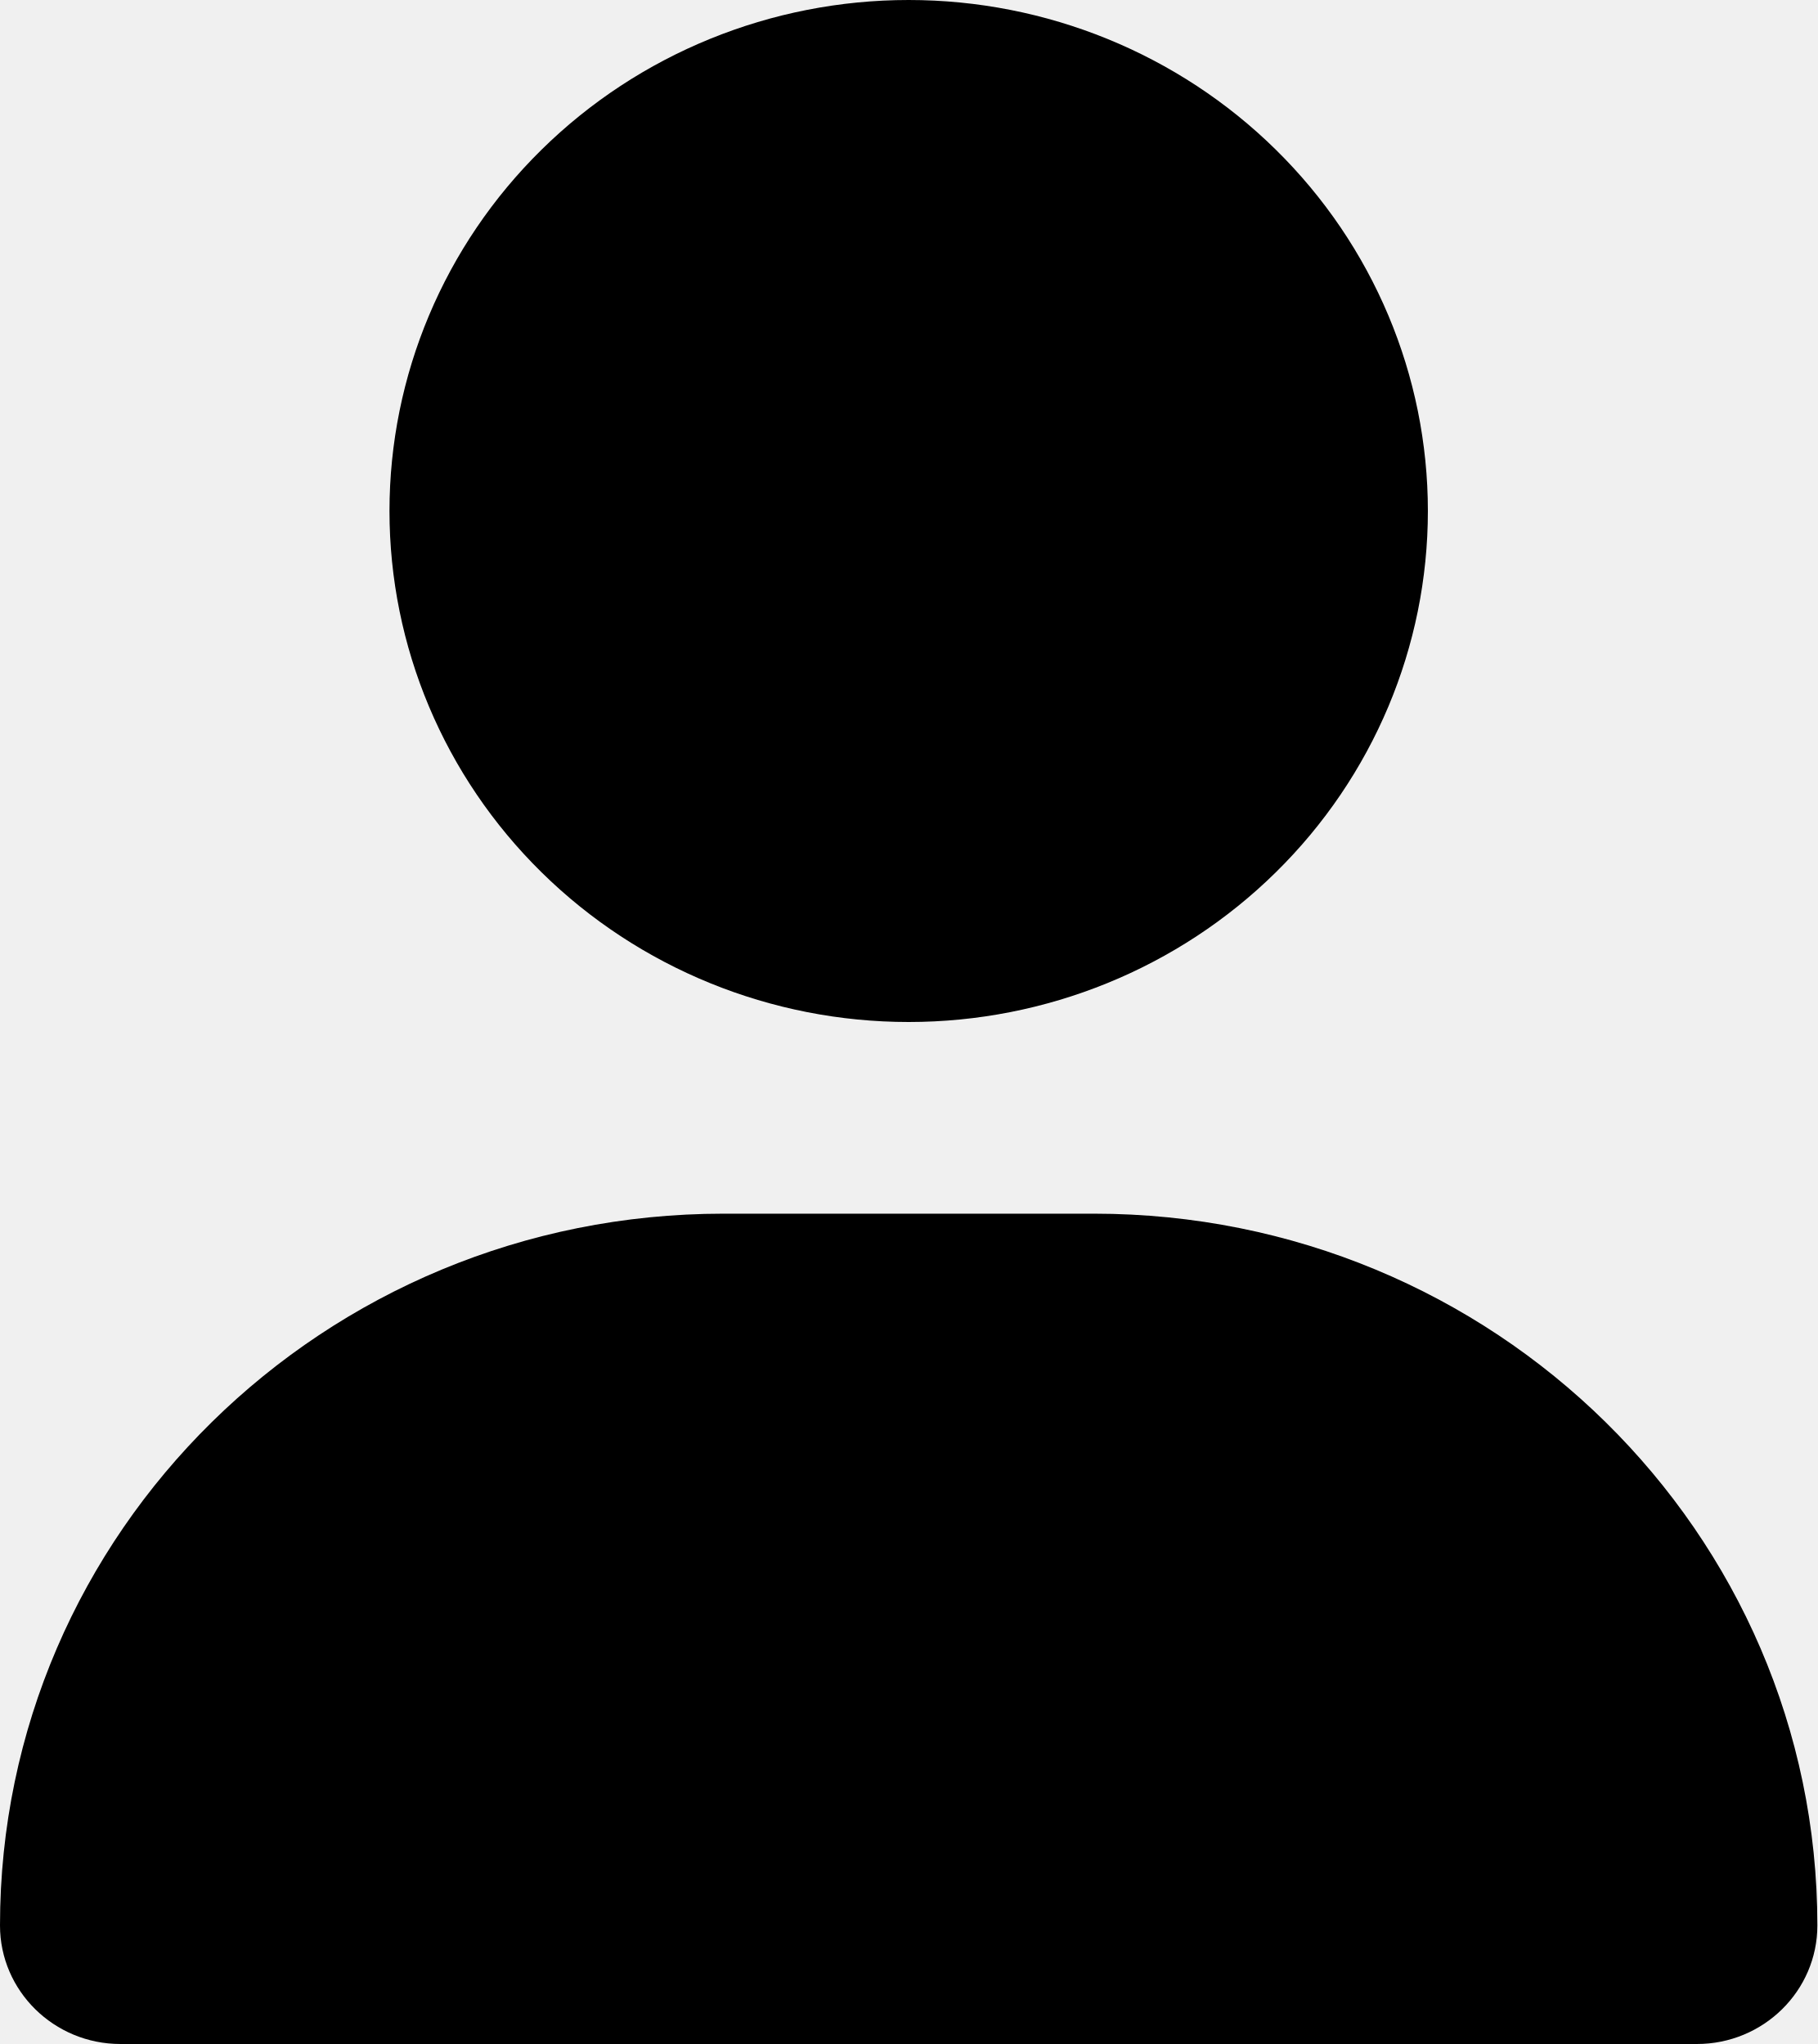
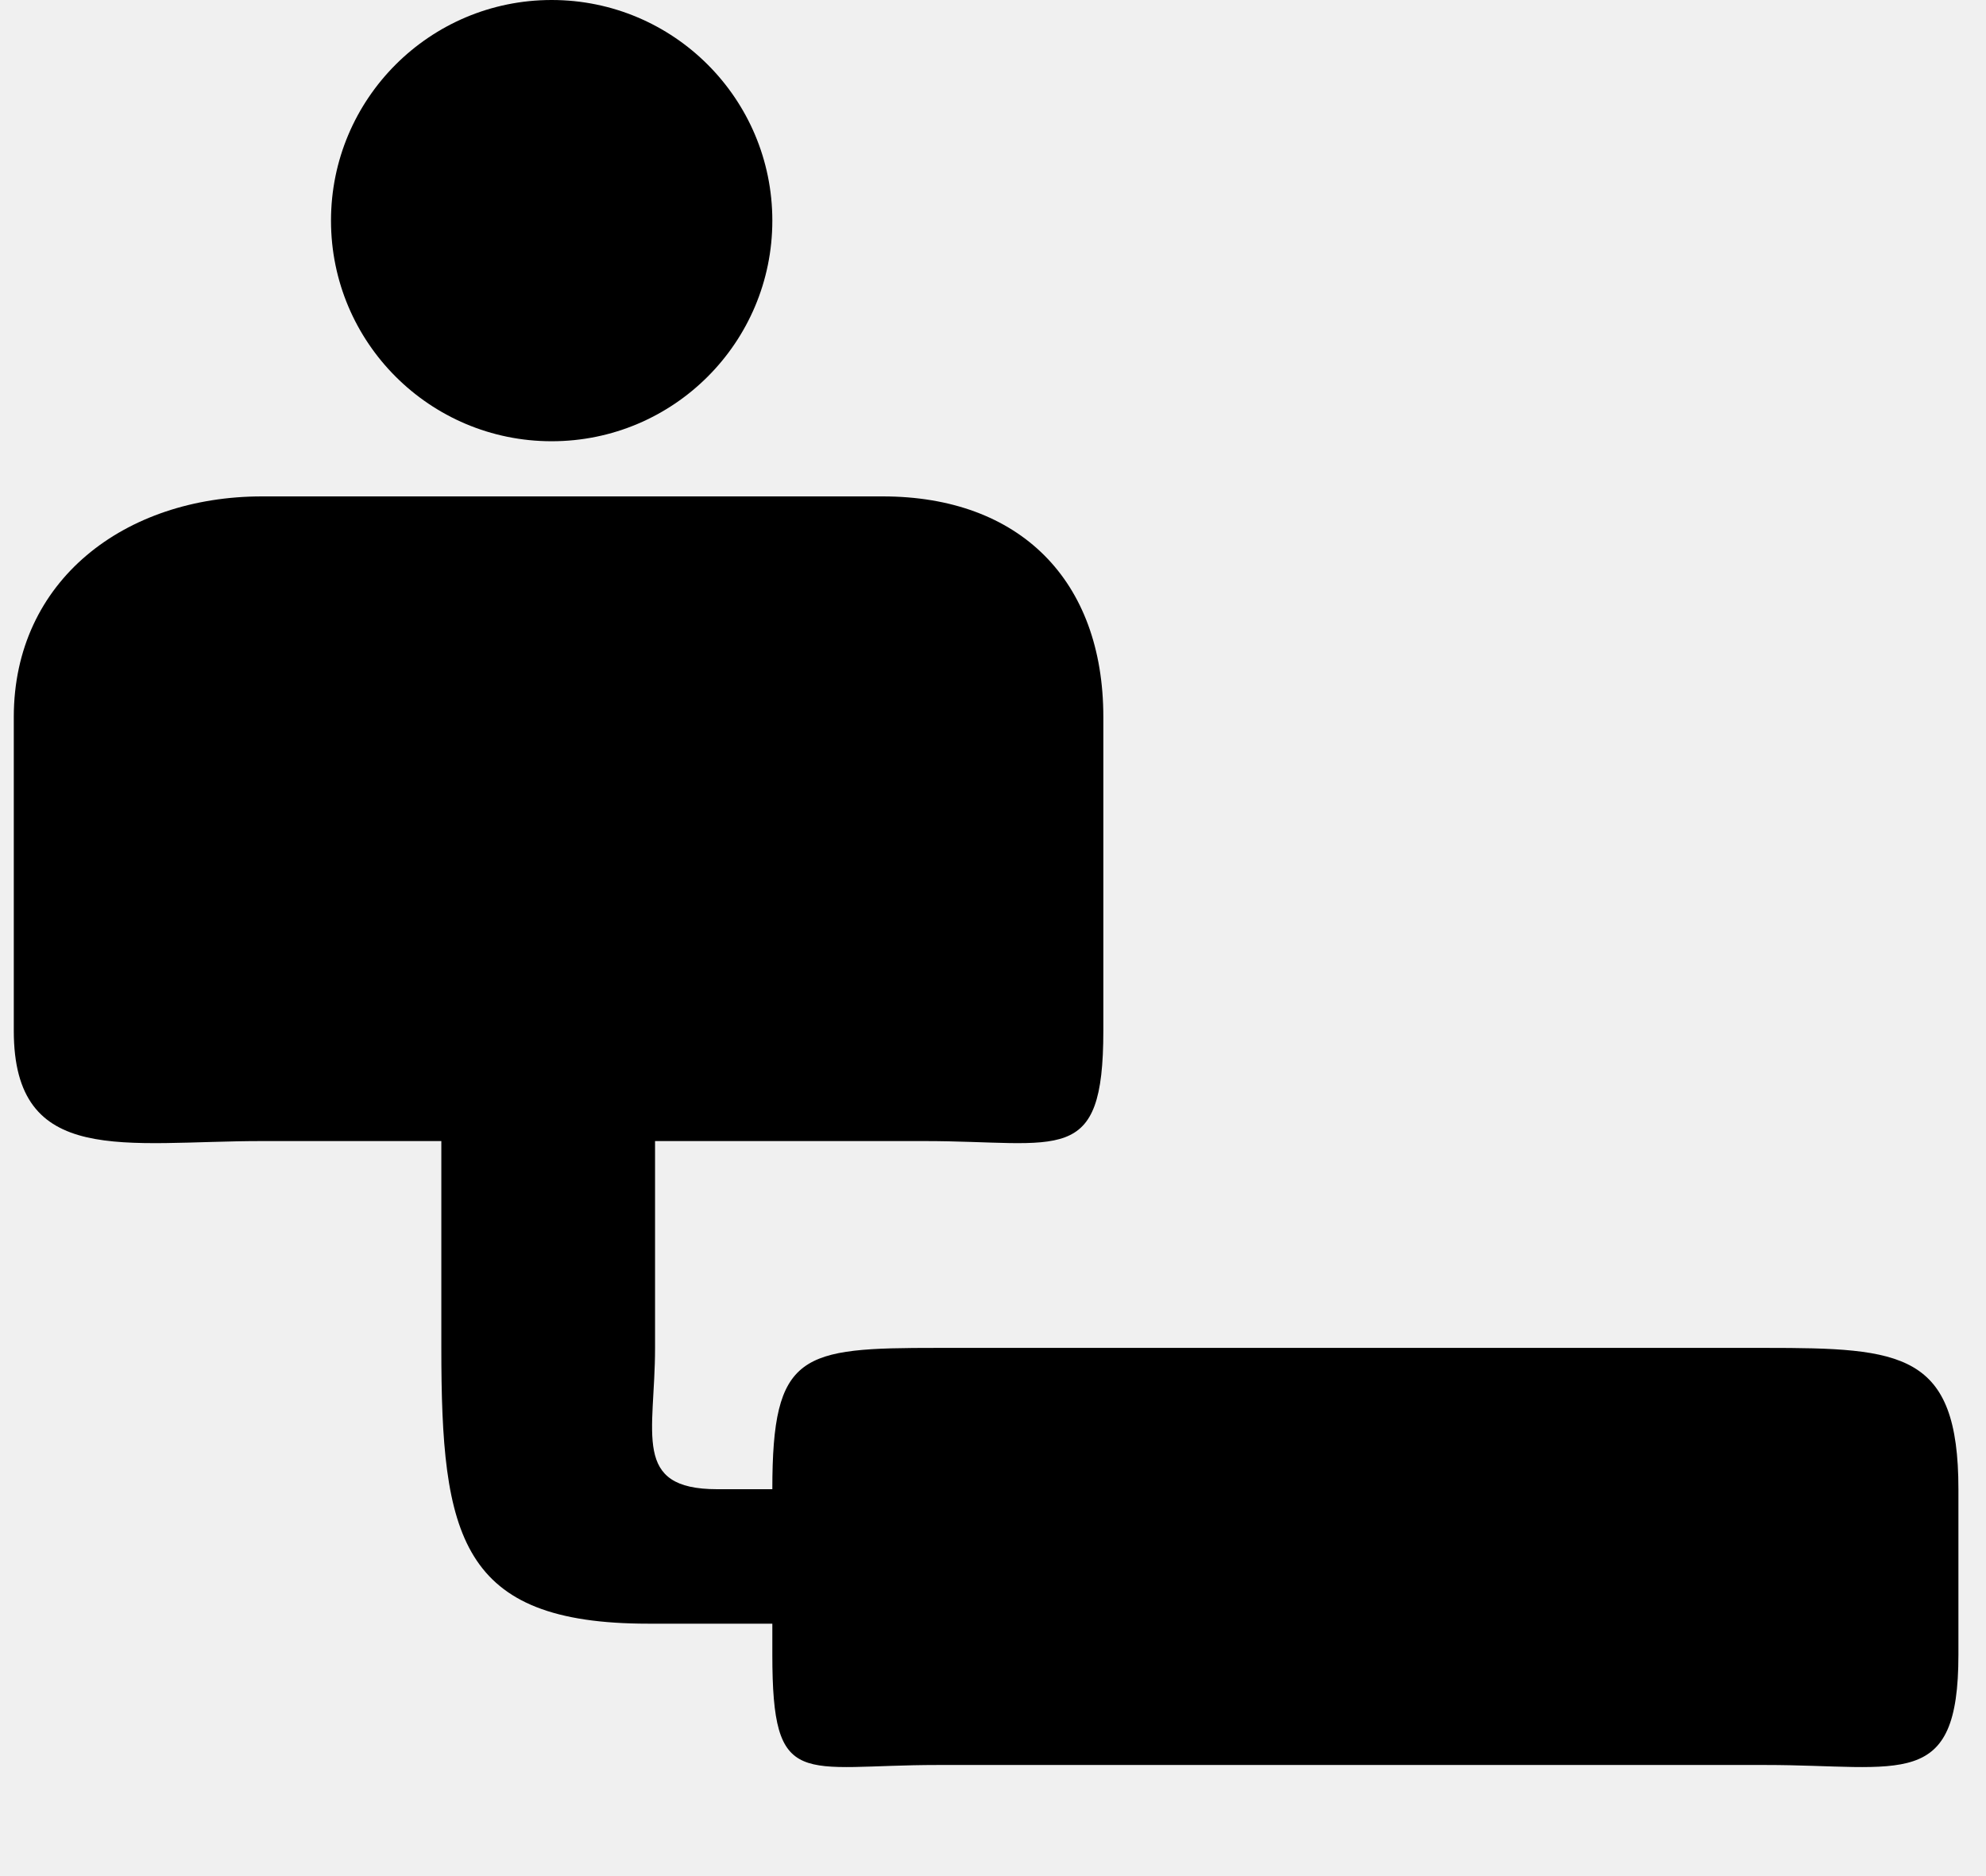
- <svg xmlns="http://www.w3.org/2000/svg" width="16" height="18" viewBox="0 0 16 18" fill="none">
-   <g clip-path="url(#clip0_335_4)">
-     <path d="M8 9C9.212 9 10.375 8.526 11.232 7.682C12.09 6.838 12.571 5.693 12.571 4.5C12.571 3.307 12.09 2.162 11.232 1.318C10.375 0.474 9.212 0 8 0C6.788 0 5.625 0.474 4.768 1.318C3.91 2.162 3.429 3.307 3.429 4.5C3.429 5.693 3.91 6.838 4.768 7.682C5.625 8.526 6.788 9 8 9ZM6.368 10.688C2.85 10.688 0 13.493 0 16.956C0 17.532 0.475 18 1.061 18H14.939C15.525 18 16 17.532 16 16.956C16 13.493 13.15 10.688 9.632 10.688H6.368Z" fill="black" />
+ <svg xmlns="http://www.w3.org/2000/svg" width="18" height="17" viewBox="0 0 18 17">
+   <g clip-path="url(#clip0_345_11)">
+     <path d="M0.125 6.5C0.125 5.259 1.134 4.5 2.375 4.5H8C9.241 4.5 10 5.259 10 6.5V9.344C10 10.585 9.616 10.344 8.375 10.344H5.937V12.219C5.937 12.996 5.723 13.5 6.5 13.5L7 13.5C7 12.259 7.259 12.219 8.5 12.219H16C17.241 12.219 17.75 12.259 17.75 13.5V15C17.75 16.241 17.241 16 16 16H8.5C7.259 16 7 16.241 7 15V14.719H5.875C4.166 14.719 4 13.927 4 12.219V10.344H2.375C1.134 10.344 0.125 10.585 0.125 9.344V6.5Z" />
+     <circle cx="5" cy="2" r="2" />
  </g>
  <defs>
-     <clipPath id="clip0_335_4">
-       <rect width="16" height="18" fill="white" />
+     <clipPath id="clip0_345_11">
+       <rect width="18" height="17" />
    </clipPath>
  </defs>
</svg>
